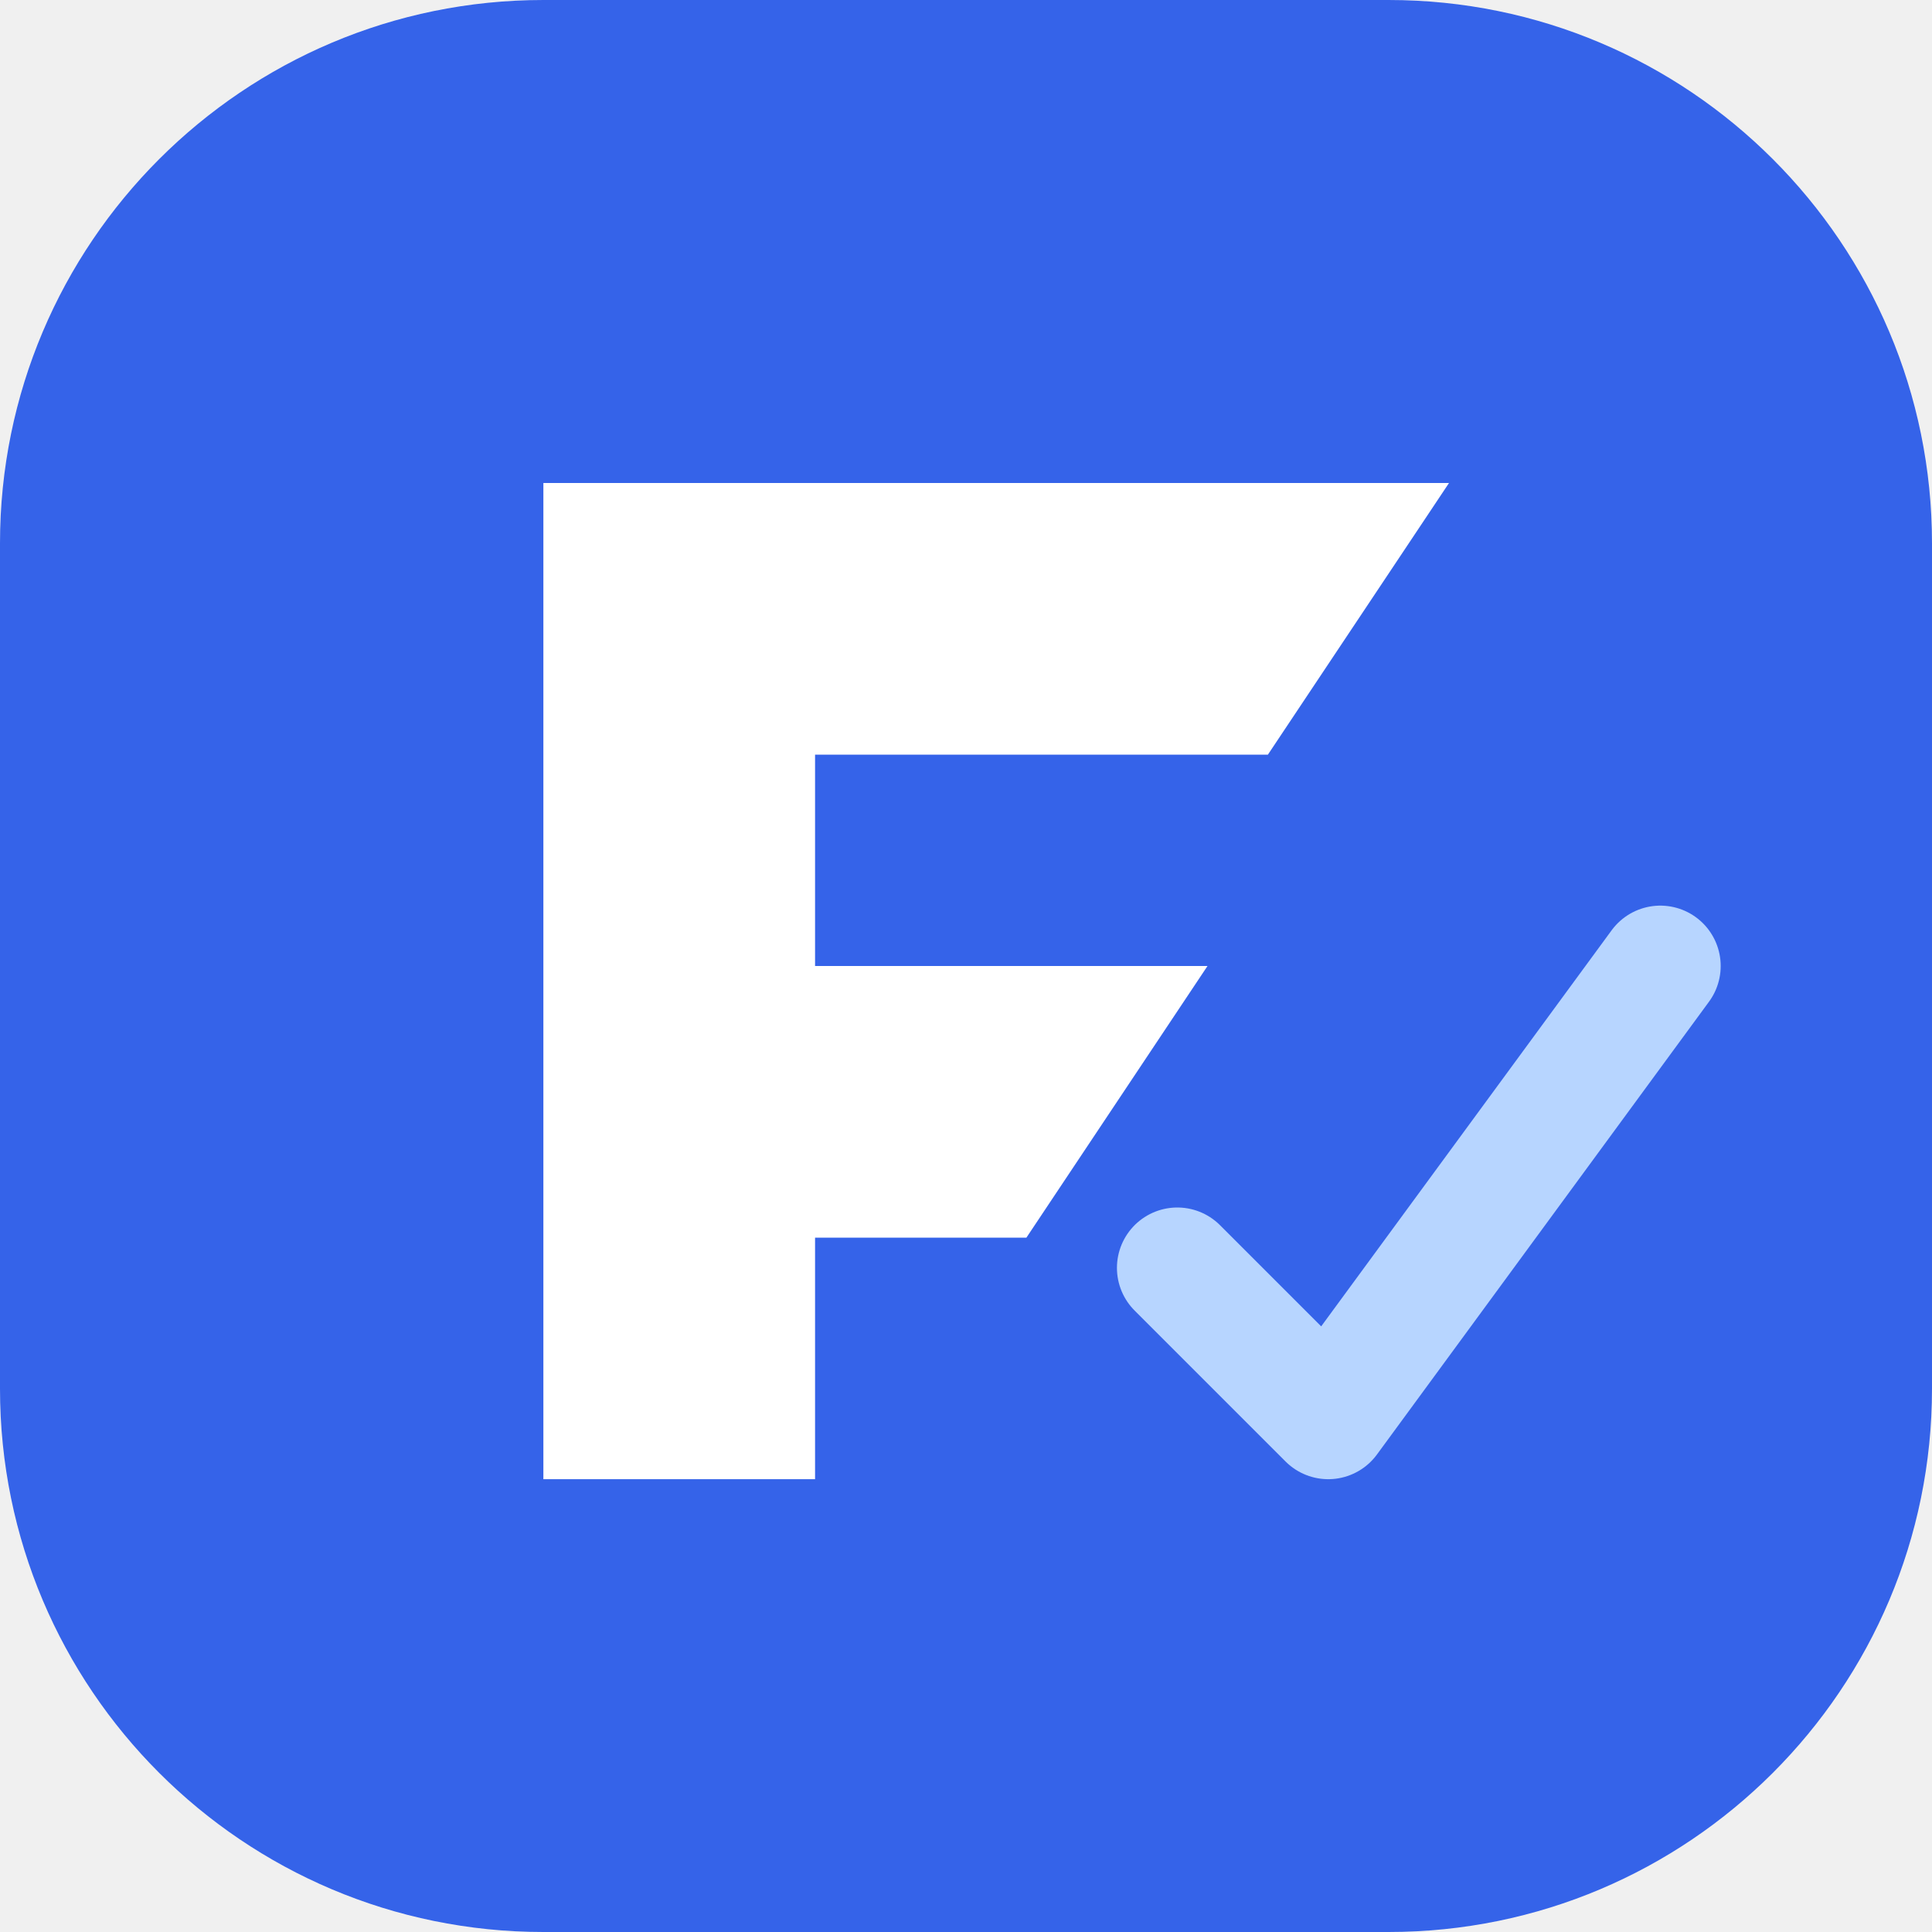
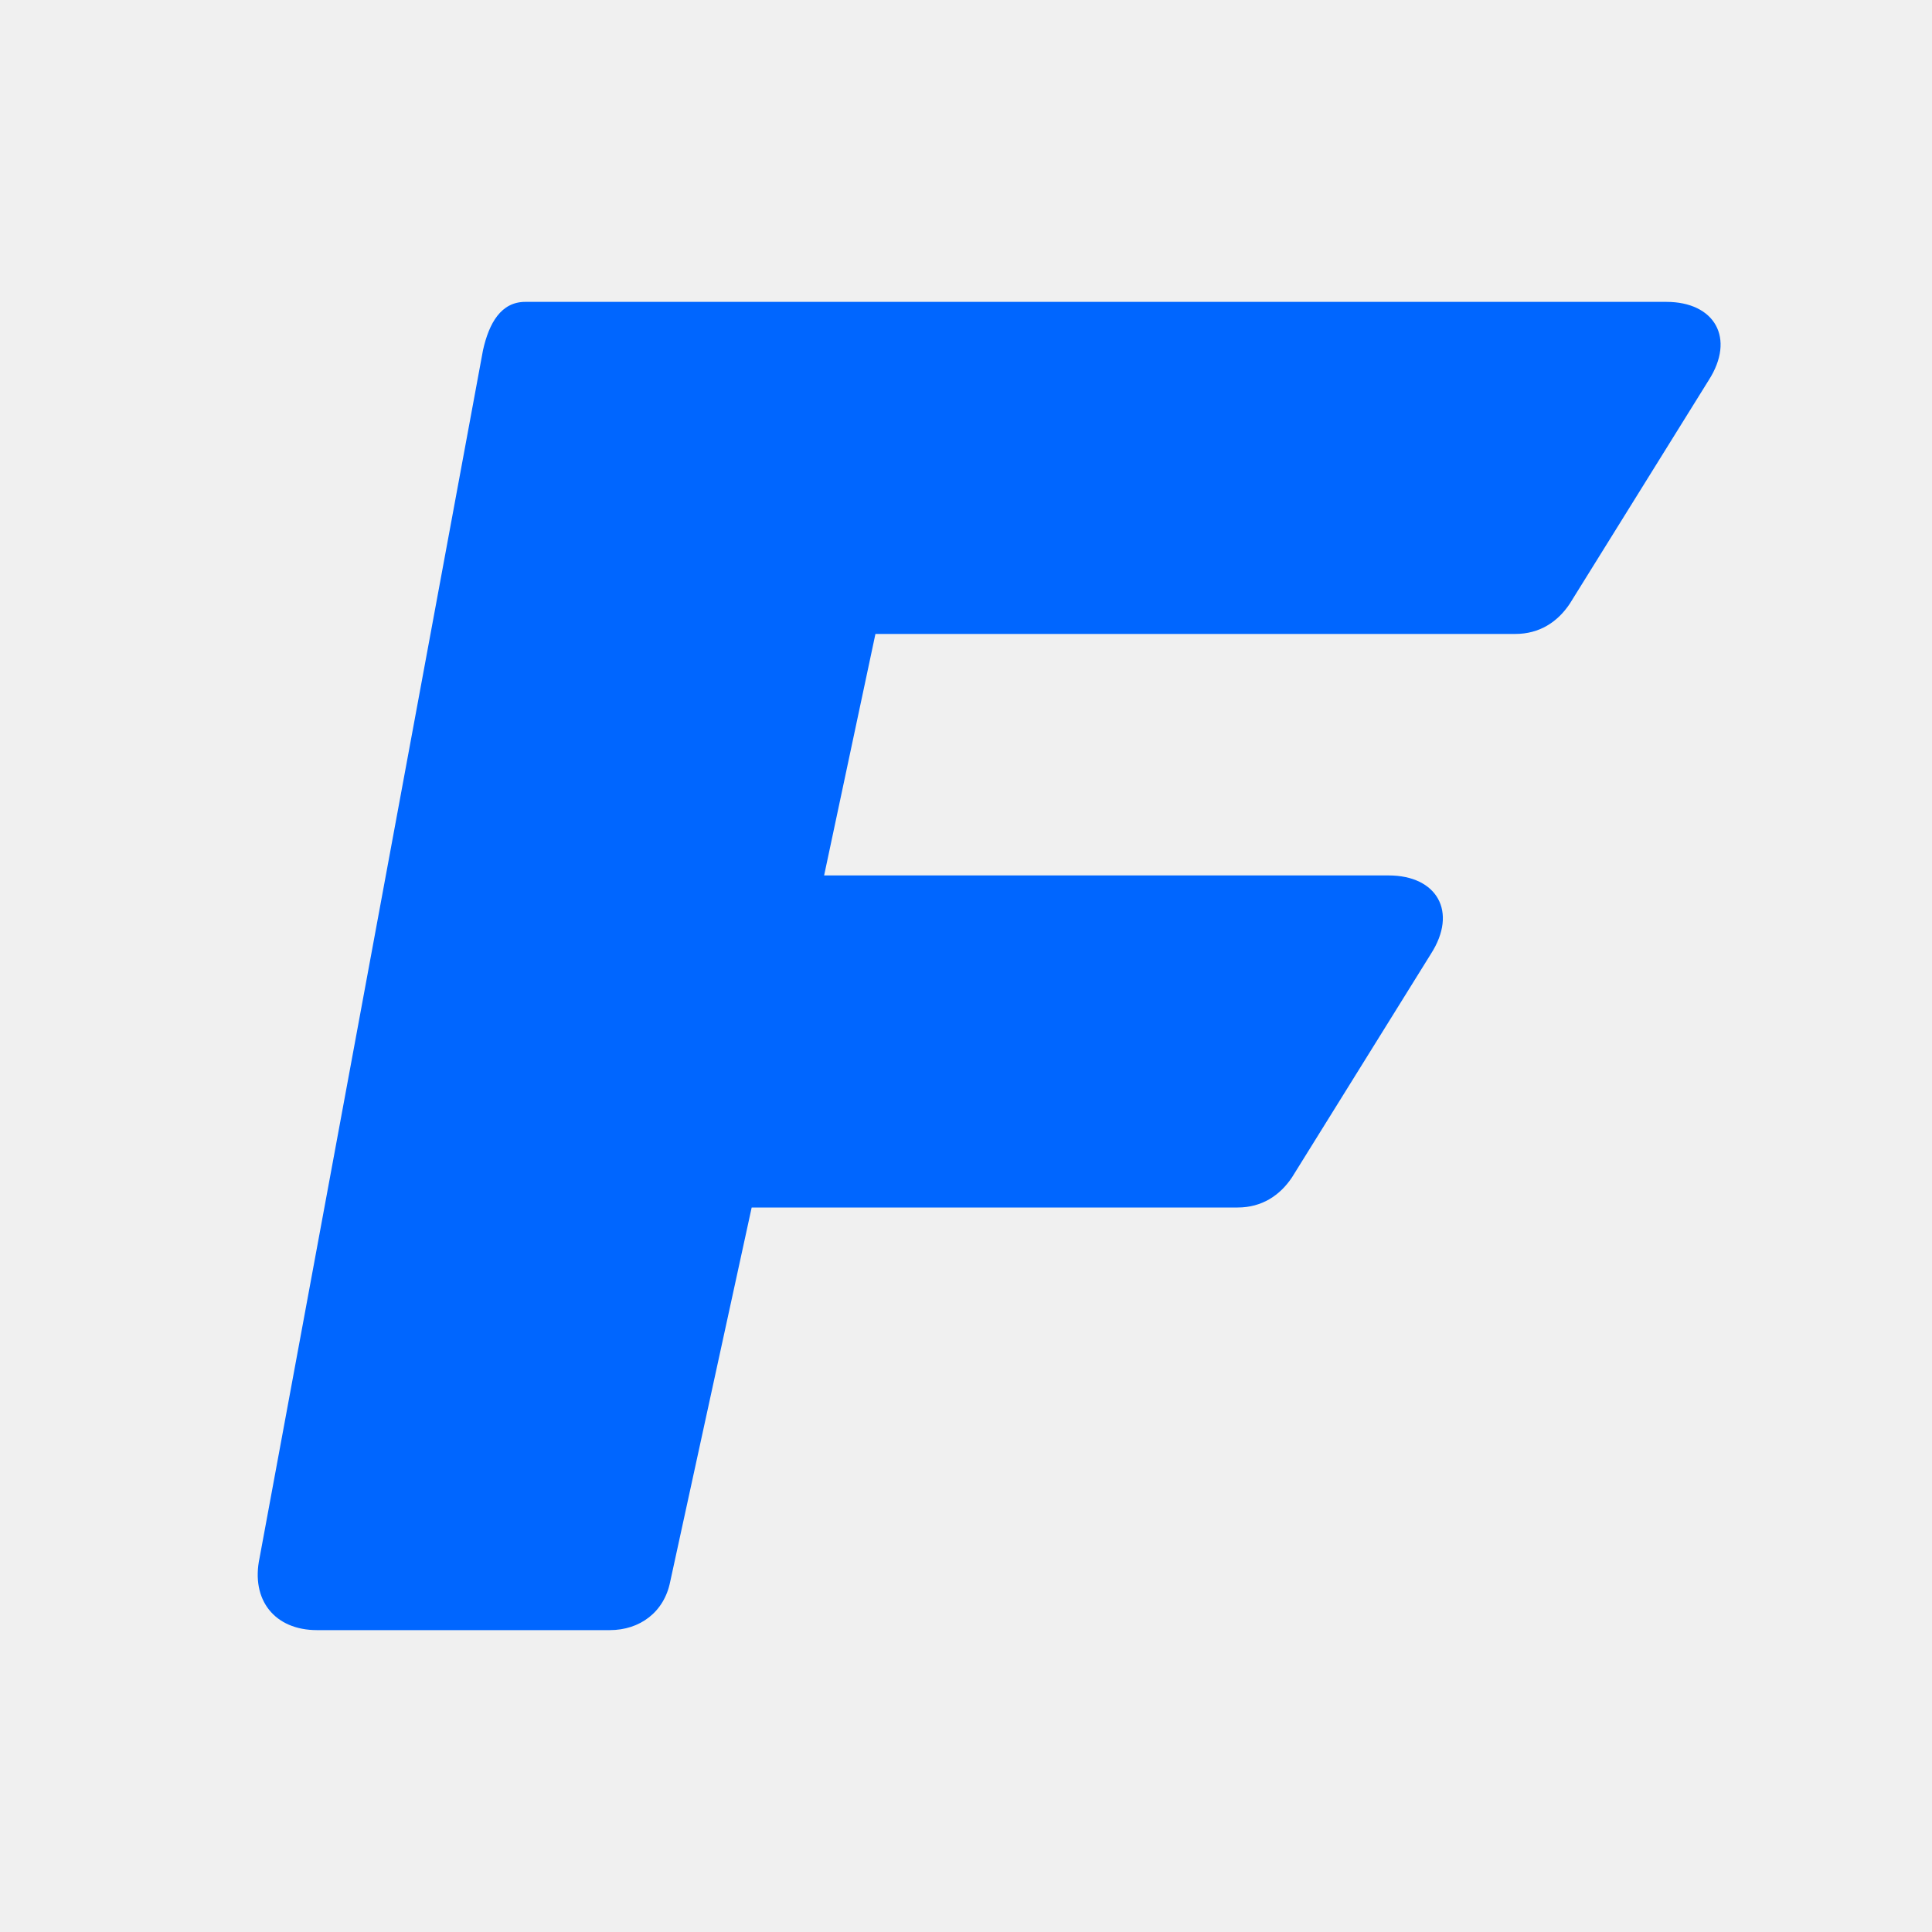
<svg xmlns="http://www.w3.org/2000/svg" width="64" height="64" viewBox="0 0 64 64" fill="none">
-   <rect width="64" height="64" rx="18" fill="#3563E9" />
-   <path d="M18 16H48L42 25H27V32H40L34 41H27V49H18V16Z" fill="#FFFFFF" />
-   <path d="M39 42L44 47L55 32" stroke="#B7D5FF" stroke-width="4" stroke-linecap="round" stroke-linejoin="round" />
+   <path d="M17.4 10H55.2C56.8 10 57.5 11.2 56.6 12.6L52 20C51.6 20.6 51 21 50.2 21H29L27.3 29H46C47.6 29 48.3 30.2 47.4 31.6L42.8 39C42.4 39.6 41.8 40 41 40H24.9L22.2 52.4C22 53.4 21.2 54 20.2 54H10.5C9.1 54 8.3 53 8.6 51.6L16 11.6C16.2 10.7 16.6 10 17.4 10Z" fill="#0066FF" />
</svg>
